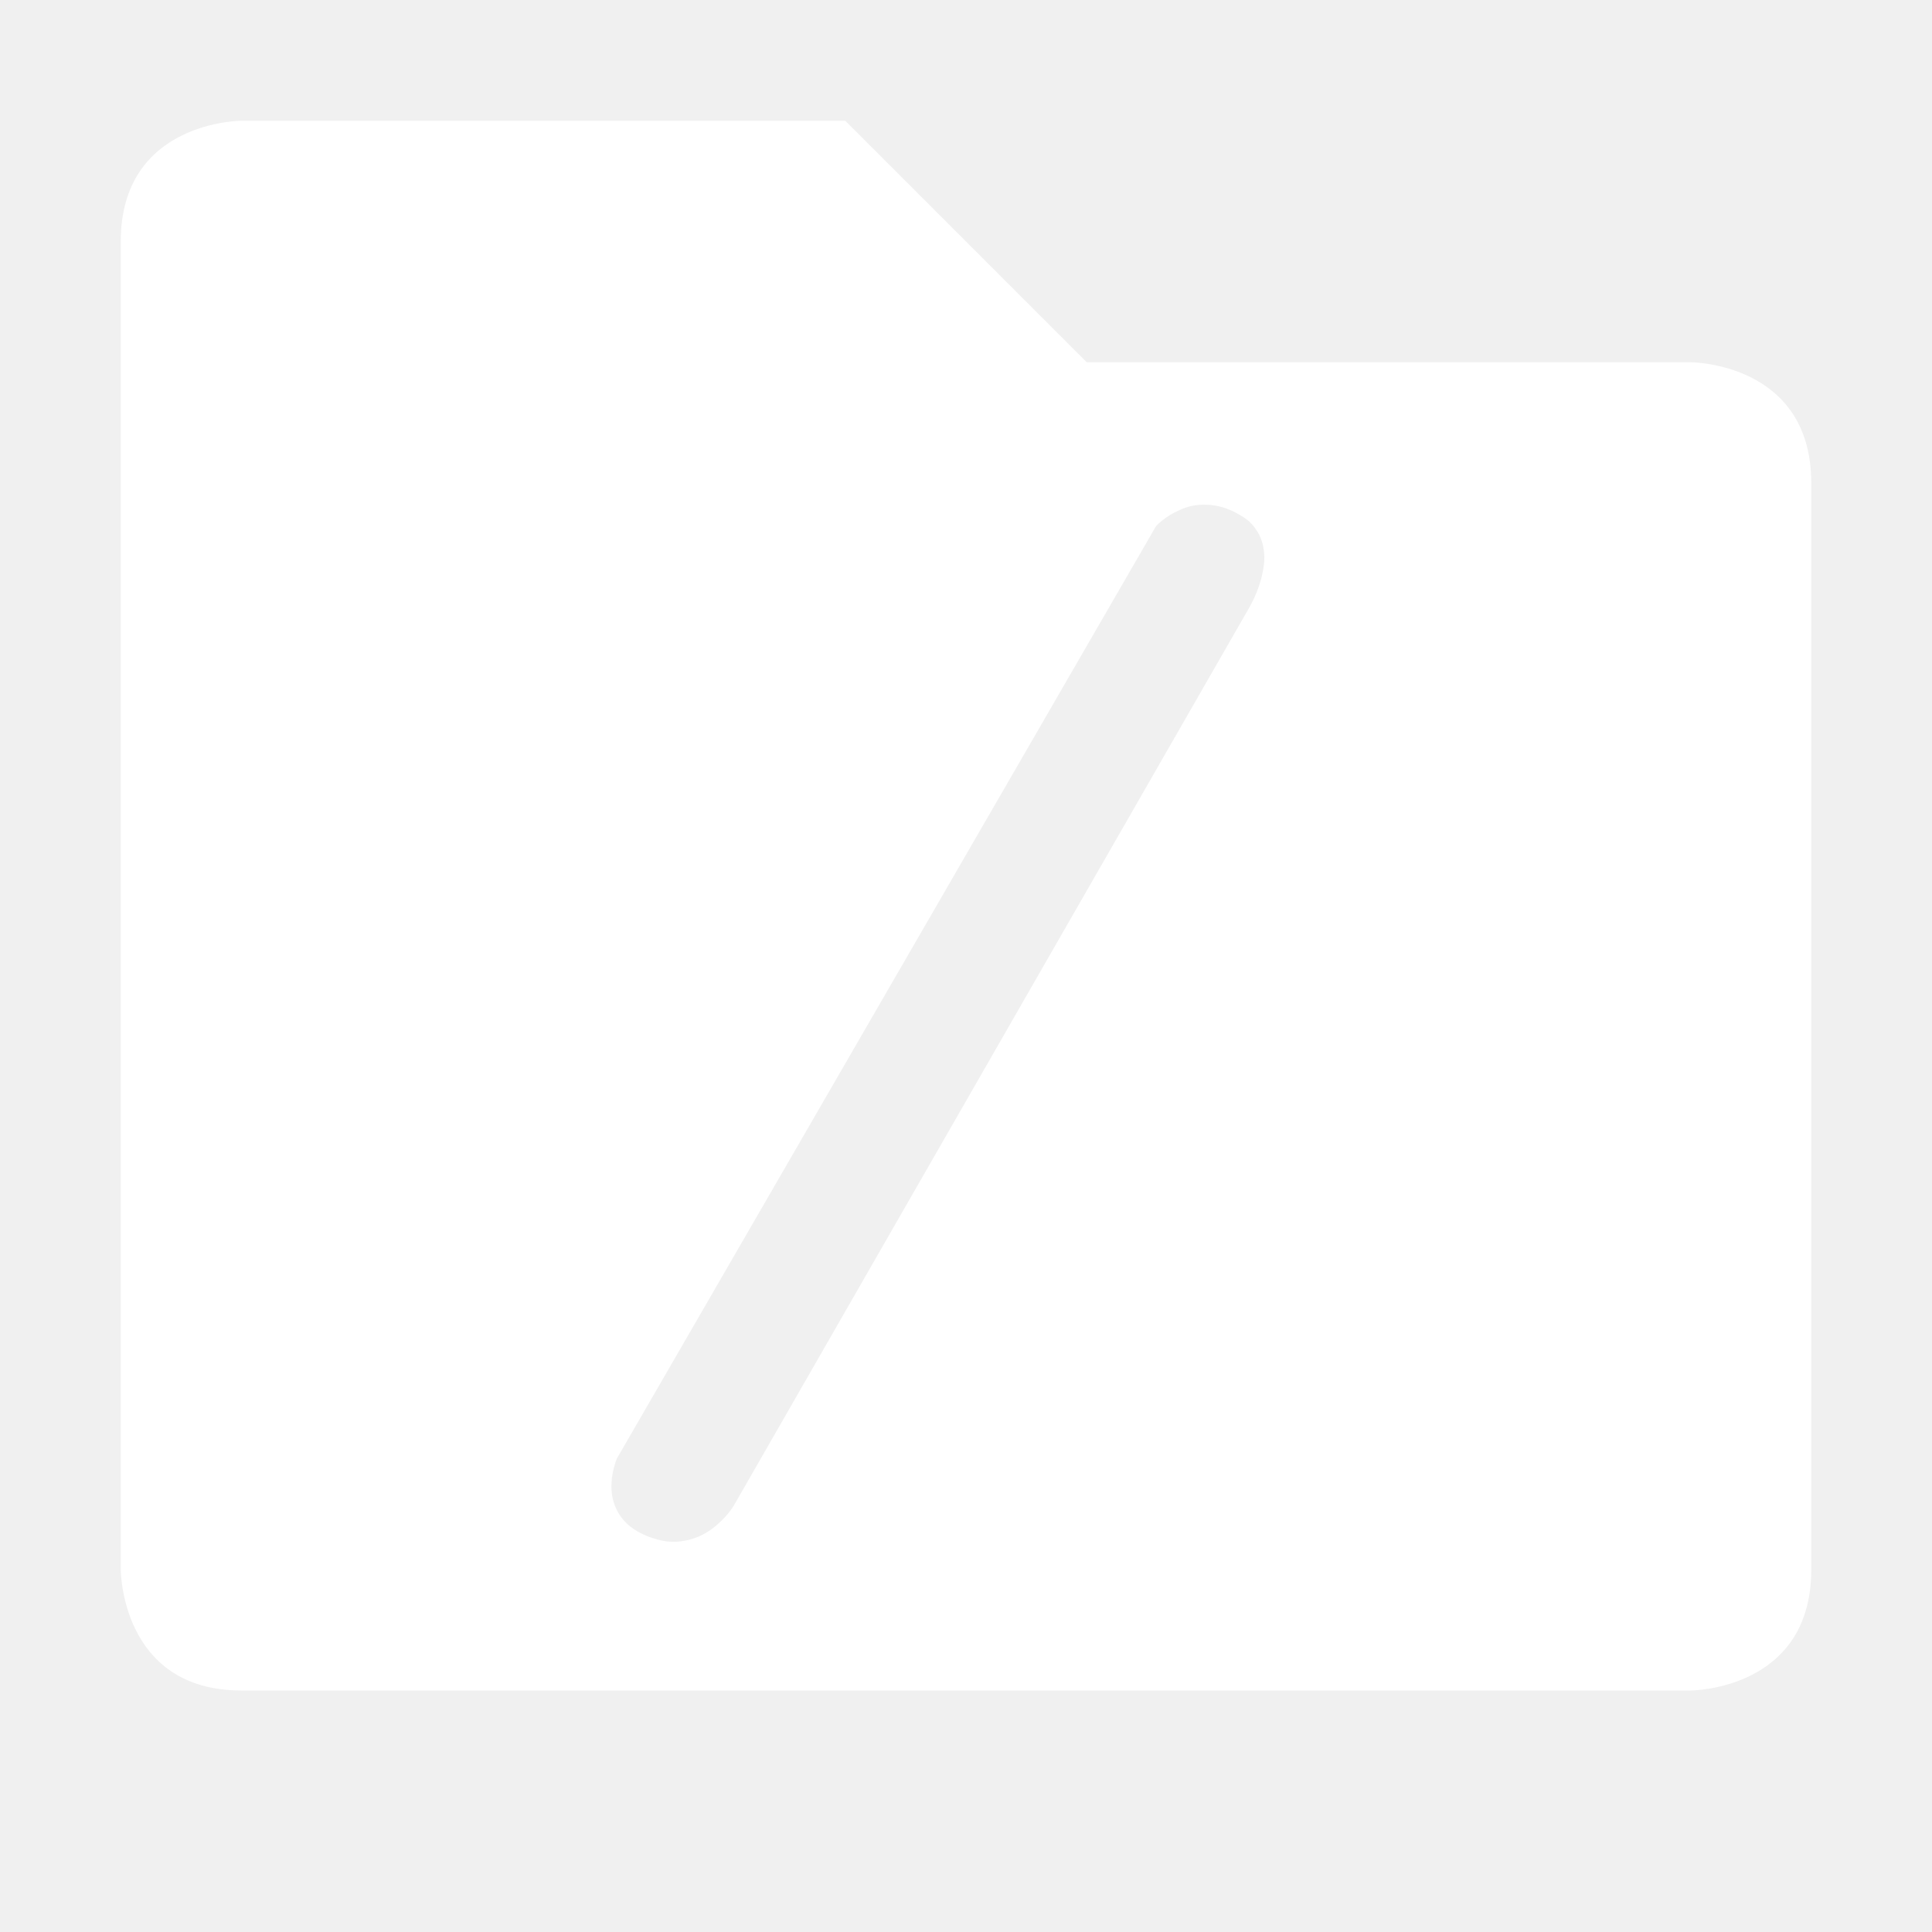
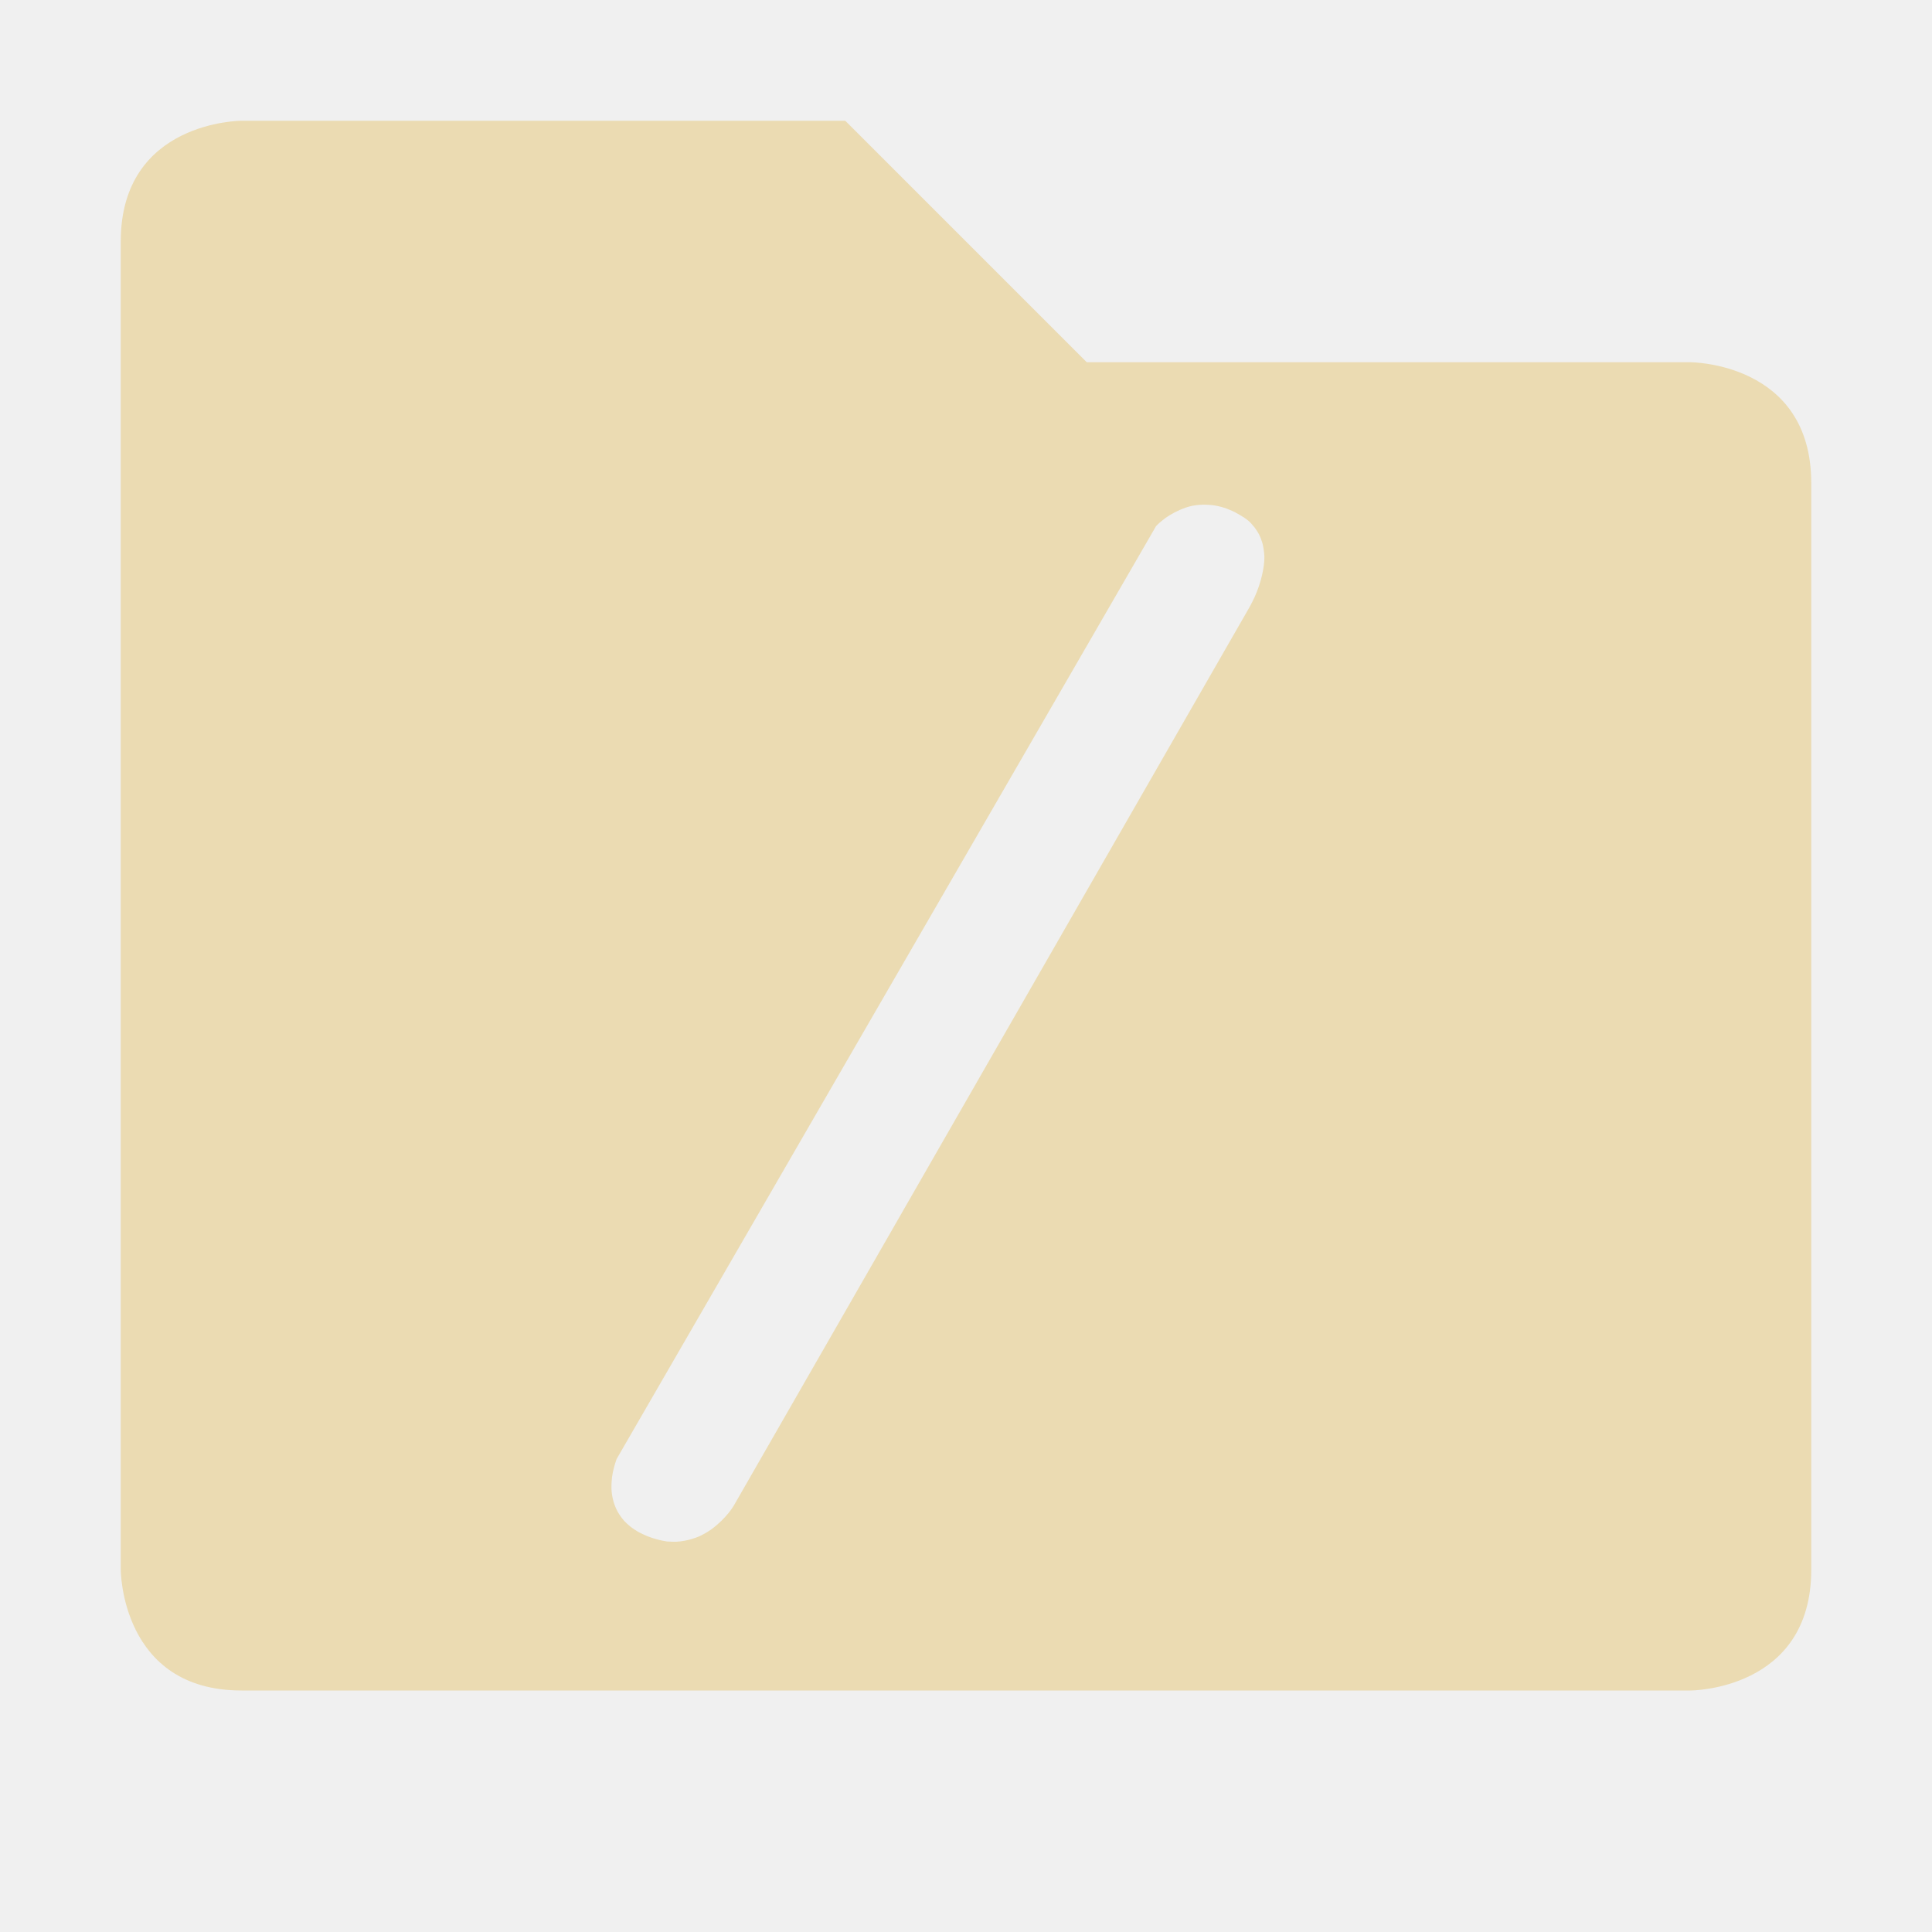
<svg xmlns="http://www.w3.org/2000/svg" width="16" height="16" version="1.1" id="svg4">
  <defs id="defs8" />
  <path id="path2" style="fill:#000000;fill-opacity:0" d="M 9.992 4.18 C 9.95 4.178 9.91 4.182 9.873 4.189 C 9.836 4.197 9.802 4.209 9.771 4.223 C 9.741 4.236 9.712 4.251 9.688 4.266 C 9.663 4.281 9.644 4.295 9.627 4.309 C 9.593 4.336 9.574 4.357 9.574 4.357 L 5.107 12.082 C 5.107 12.082 5.096 12.11 5.084 12.156 C 5.078 12.179 5.072 12.206 5.068 12.236 C 5.065 12.266 5.063 12.3 5.064 12.334 C 5.066 12.368 5.071 12.404 5.082 12.439 C 5.093 12.475 5.108 12.511 5.131 12.545 C 5.142 12.562 5.155 12.579 5.17 12.596 C 5.185 12.612 5.202 12.628 5.221 12.643 C 5.24 12.658 5.261 12.672 5.285 12.686 C 5.309 12.699 5.335 12.711 5.363 12.723 C 5.392 12.734 5.42 12.743 5.447 12.75 C 5.474 12.757 5.5 12.763 5.525 12.766 C 5.551 12.768 5.576 12.768 5.6 12.768 C 5.623 12.767 5.646 12.764 5.668 12.76 C 5.712 12.752 5.754 12.739 5.791 12.723 C 5.828 12.706 5.862 12.686 5.893 12.664 C 5.923 12.642 5.95 12.618 5.973 12.596 C 5.996 12.573 6.016 12.552 6.031 12.533 C 6.062 12.495 6.078 12.467 6.078 12.467 L 10.344 5.035 C 10.344 5.035 10.364 5.001 10.389 4.947 C 10.401 4.921 10.414 4.889 10.426 4.854 C 10.438 4.818 10.449 4.779 10.457 4.738 C 10.465 4.698 10.471 4.656 10.471 4.613 C 10.471 4.592 10.468 4.57 10.465 4.549 C 10.462 4.528 10.458 4.507 10.451 4.486 C 10.445 4.466 10.436 4.444 10.426 4.424 C 10.415 4.404 10.403 4.386 10.389 4.367 C 10.374 4.349 10.358 4.329 10.338 4.312 C 10.318 4.296 10.295 4.28 10.27 4.266 C 10.244 4.251 10.22 4.237 10.195 4.227 C 10.171 4.216 10.148 4.208 10.125 4.201 C 10.078 4.187 10.034 4.181 9.992 4.18 z " />
-   <path id="path4580" style="fill:#ffffff;fill-opacity:1" d="M 2 1 C 2 1 1 1 1 2 L 1 13 C 1 13 1 14 2 14 L 14 14 C 14 14 15 14 15 13 L 15 4 C 15 3 14 3 14 3 L 9 3 L 7 1 L 2 1 z M 9.992 4.18 C 10.034 4.181 10.078 4.187 10.125 4.201 C 10.148 4.208 10.171 4.216 10.195 4.227 C 10.22 4.237 10.244 4.251 10.27 4.266 C 10.295 4.28 10.318 4.296 10.338 4.312 C 10.358 4.329 10.374 4.349 10.389 4.367 C 10.403 4.386 10.415 4.404 10.426 4.424 C 10.436 4.444 10.445 4.466 10.451 4.486 C 10.458 4.507 10.462 4.528 10.465 4.549 C 10.468 4.57 10.471 4.592 10.471 4.613 C 10.471 4.656 10.465 4.698 10.457 4.738 C 10.449 4.779 10.438 4.818 10.426 4.854 C 10.414 4.889 10.401 4.921 10.389 4.947 C 10.364 5.001 10.344 5.035 10.344 5.035 L 6.078 12.467 C 6.078 12.467 6.062 12.495 6.031 12.533 C 6.016 12.552 5.996 12.573 5.973 12.596 C 5.95 12.618 5.923 12.642 5.893 12.664 C 5.862 12.686 5.828 12.706 5.791 12.723 C 5.754 12.739 5.712 12.752 5.668 12.76 C 5.646 12.764 5.623 12.767 5.6 12.768 C 5.576 12.768 5.551 12.768 5.525 12.766 C 5.5 12.763 5.474 12.757 5.447 12.75 C 5.42 12.743 5.392 12.734 5.363 12.723 C 5.335 12.711 5.309 12.699 5.285 12.686 C 5.261 12.672 5.24 12.658 5.221 12.643 C 5.202 12.628 5.185 12.612 5.17 12.596 C 5.155 12.579 5.142 12.562 5.131 12.545 C 5.108 12.511 5.093 12.475 5.082 12.439 C 5.071 12.404 5.066 12.368 5.064 12.334 C 5.063 12.3 5.065 12.266 5.068 12.236 C 5.072 12.206 5.078 12.179 5.084 12.156 C 5.096 12.11 5.107 12.082 5.107 12.082 L 9.574 4.357 C 9.574 4.357 9.593 4.336 9.627 4.309 C 9.644 4.295 9.663 4.281 9.688 4.266 C 9.712 4.251 9.741 4.236 9.771 4.223 C 9.802 4.209 9.836 4.197 9.873 4.189 C 9.91 4.182 9.95 4.178 9.992 4.18 z " />
+   <path id="path4580" style="fill:#EBDBB2;fill-opacity:1" d="M 2 1 C 2 1 1 1 1 2 L 1 13 C 1 13 1 14 2 14 L 14 14 C 14 14 15 14 15 13 L 15 4 C 15 3 14 3 14 3 L 9 3 L 7 1 L 2 1 z M 9.992 4.18 C 10.034 4.181 10.078 4.187 10.125 4.201 C 10.148 4.208 10.171 4.216 10.195 4.227 C 10.22 4.237 10.244 4.251 10.27 4.266 C 10.295 4.28 10.318 4.296 10.338 4.312 C 10.358 4.329 10.374 4.349 10.389 4.367 C 10.403 4.386 10.415 4.404 10.426 4.424 C 10.436 4.444 10.445 4.466 10.451 4.486 C 10.458 4.507 10.462 4.528 10.465 4.549 C 10.468 4.57 10.471 4.592 10.471 4.613 C 10.471 4.656 10.465 4.698 10.457 4.738 C 10.449 4.779 10.438 4.818 10.426 4.854 C 10.414 4.889 10.401 4.921 10.389 4.947 C 10.364 5.001 10.344 5.035 10.344 5.035 L 6.078 12.467 C 6.078 12.467 6.062 12.495 6.031 12.533 C 6.016 12.552 5.996 12.573 5.973 12.596 C 5.95 12.618 5.923 12.642 5.893 12.664 C 5.862 12.686 5.828 12.706 5.791 12.723 C 5.754 12.739 5.712 12.752 5.668 12.76 C 5.646 12.764 5.623 12.767 5.6 12.768 C 5.576 12.768 5.551 12.768 5.525 12.766 C 5.5 12.763 5.474 12.757 5.447 12.75 C 5.42 12.743 5.392 12.734 5.363 12.723 C 5.335 12.711 5.309 12.699 5.285 12.686 C 5.261 12.672 5.24 12.658 5.221 12.643 C 5.202 12.628 5.185 12.612 5.17 12.596 C 5.155 12.579 5.142 12.562 5.131 12.545 C 5.108 12.511 5.093 12.475 5.082 12.439 C 5.071 12.404 5.066 12.368 5.064 12.334 C 5.063 12.3 5.065 12.266 5.068 12.236 C 5.072 12.206 5.078 12.179 5.084 12.156 C 5.096 12.11 5.107 12.082 5.107 12.082 L 9.574 4.357 C 9.574 4.357 9.593 4.336 9.627 4.309 C 9.644 4.295 9.663 4.281 9.688 4.266 C 9.712 4.251 9.741 4.236 9.771 4.223 C 9.802 4.209 9.836 4.197 9.873 4.189 C 9.91 4.182 9.95 4.178 9.992 4.18 z " />
</svg>
